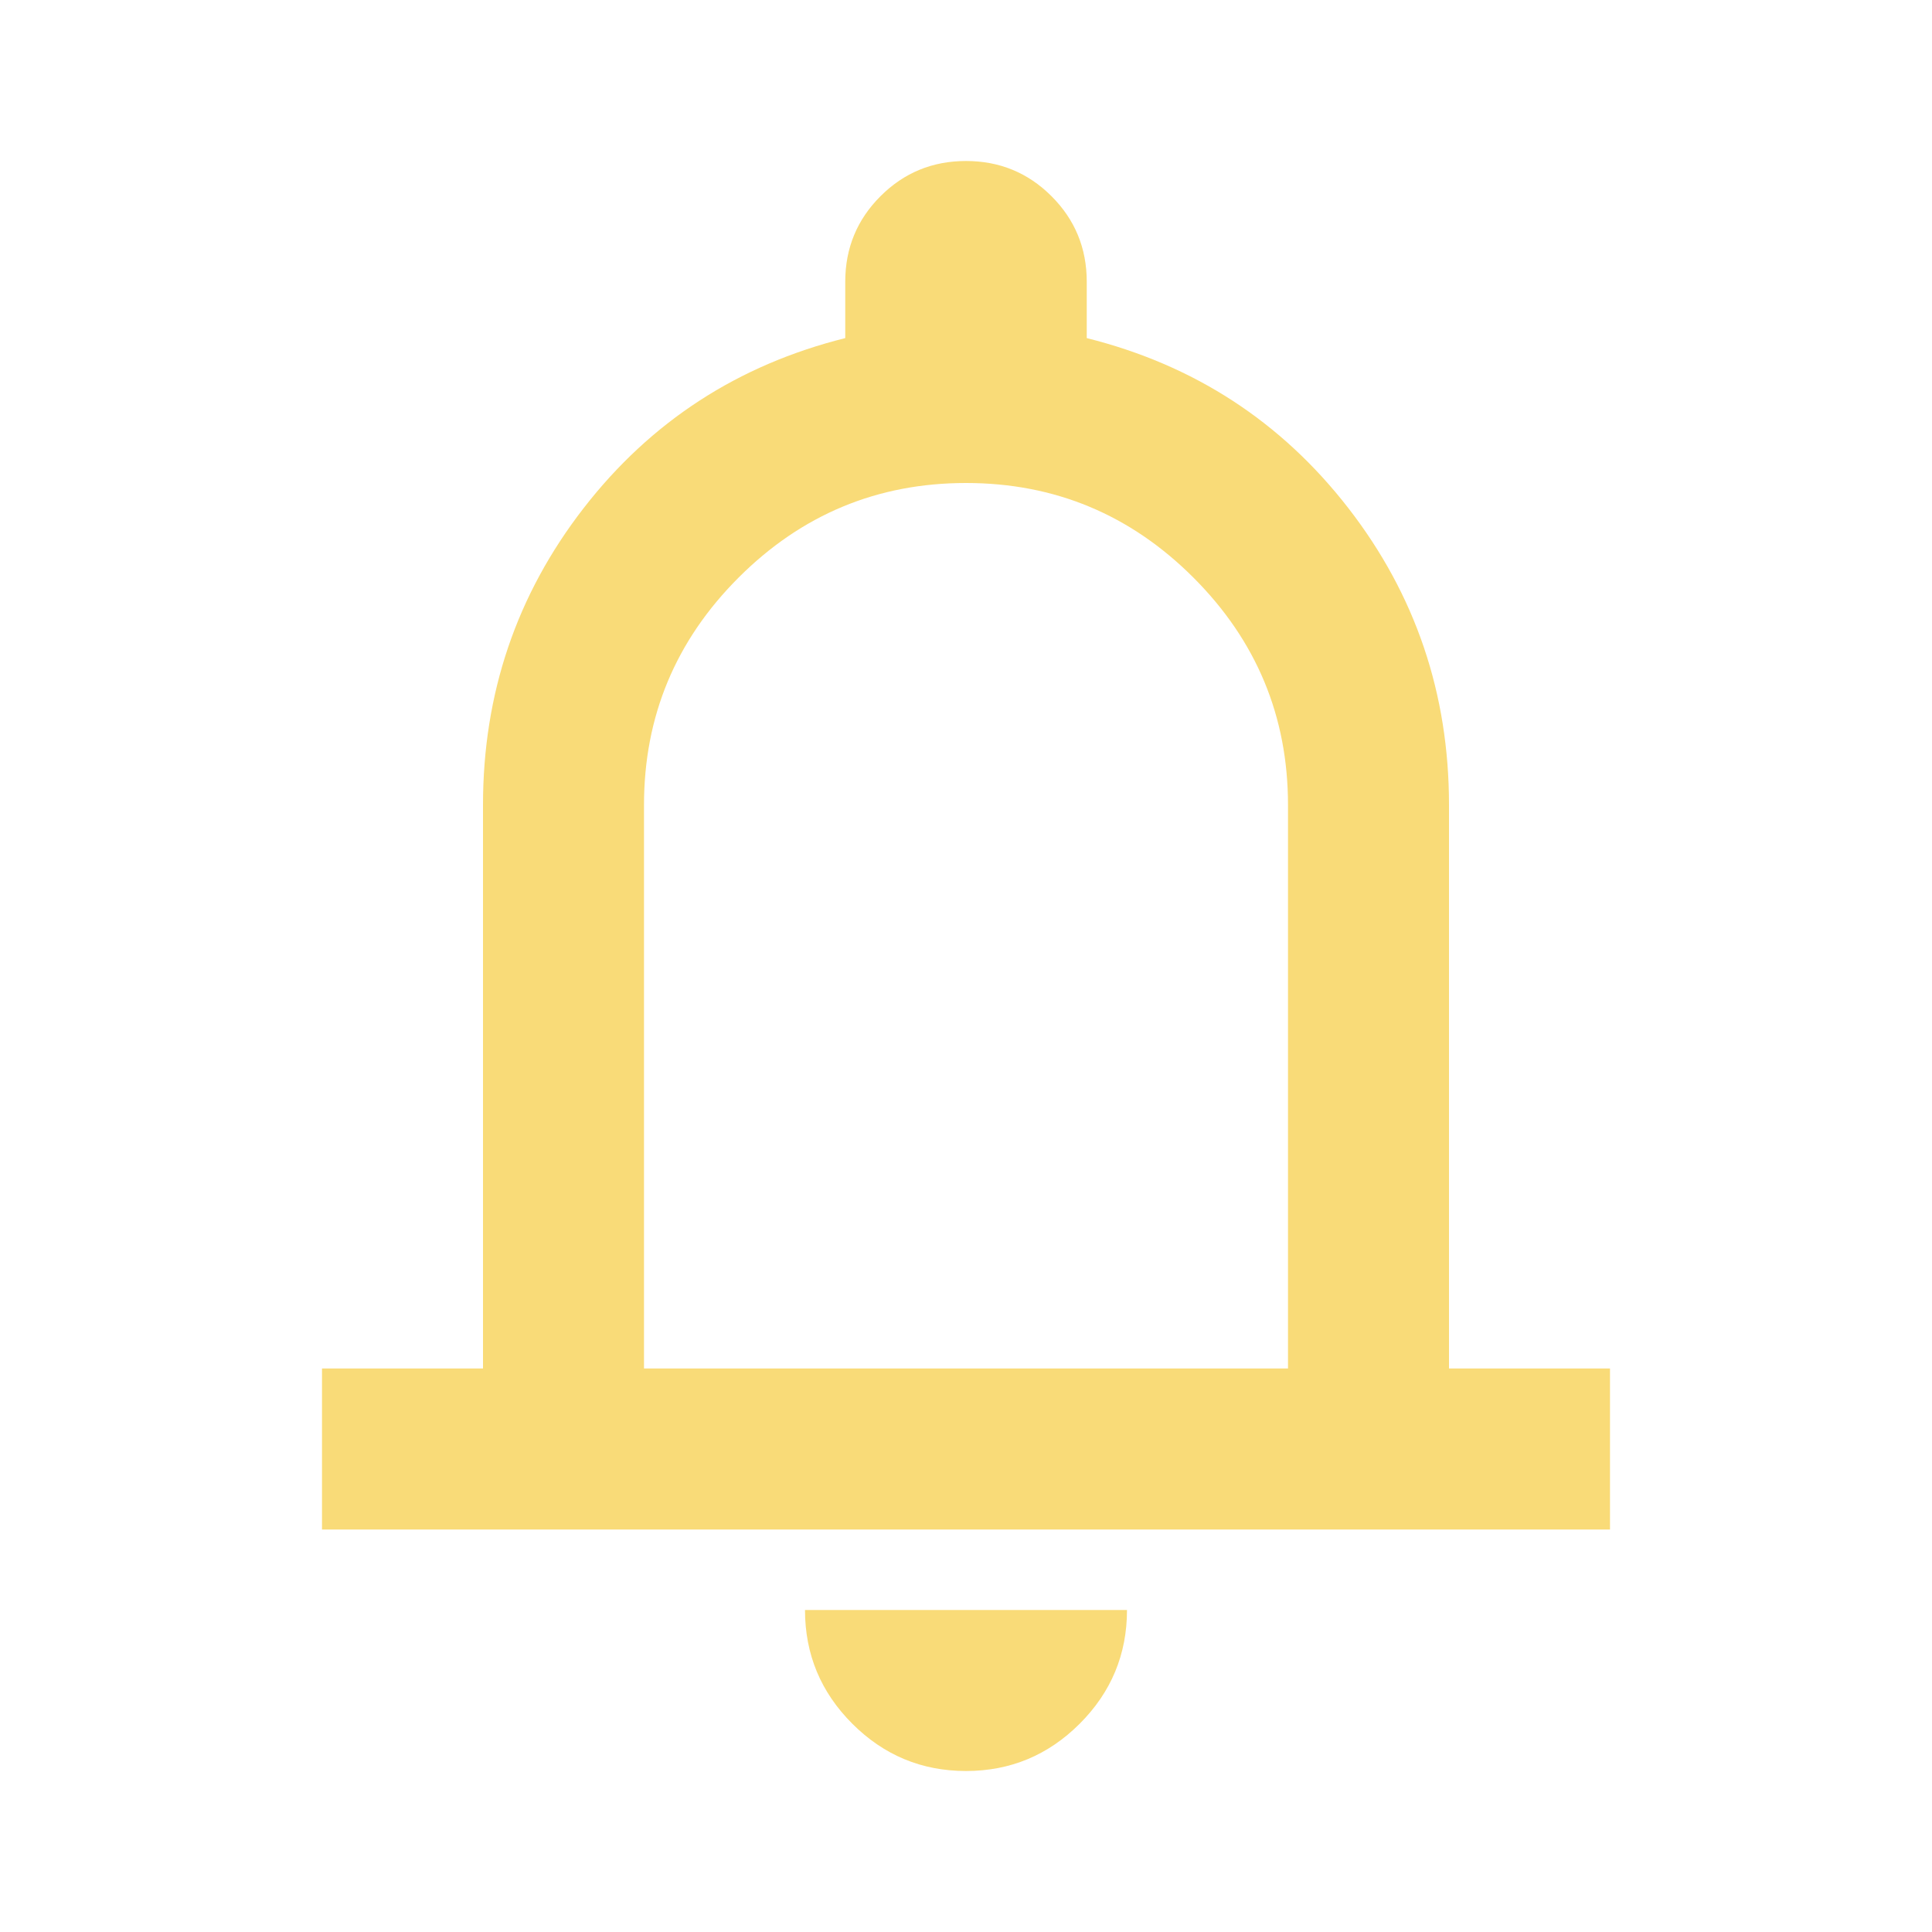
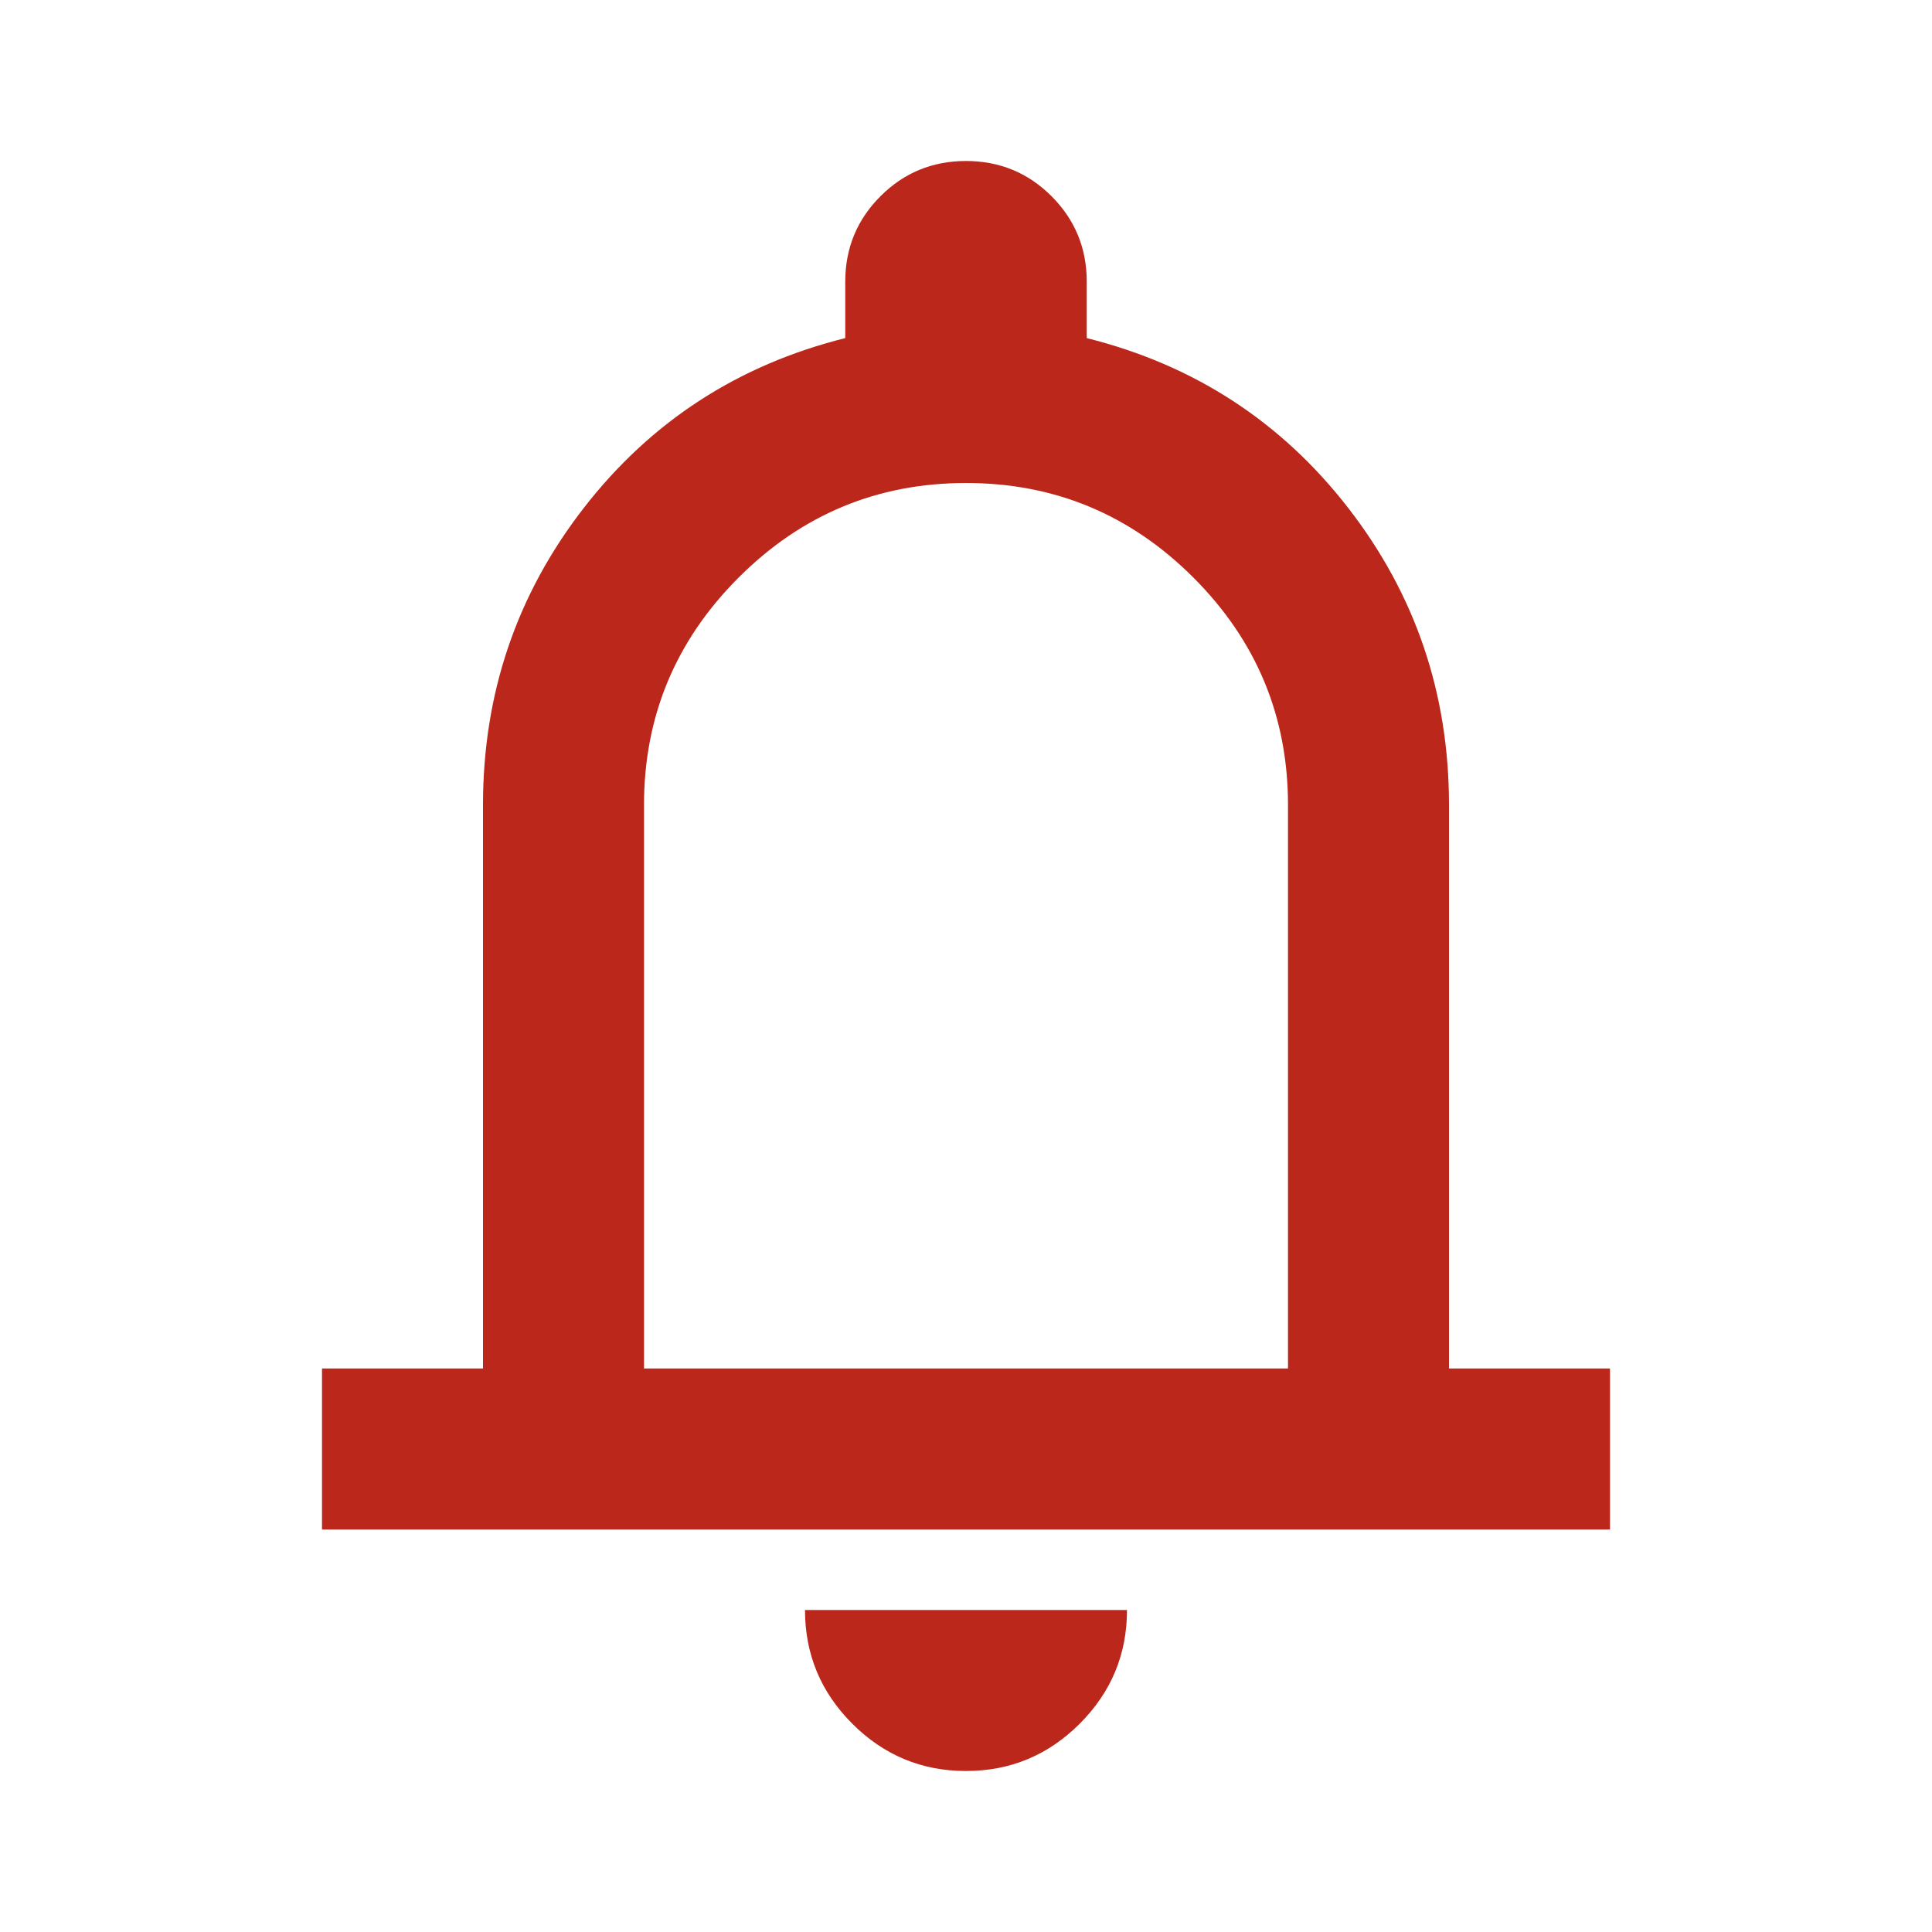
- <svg xmlns="http://www.w3.org/2000/svg" height="24px" viewBox="0 -960 960 960" width="24px" fill="#F9DB78">
+ <svg xmlns="http://www.w3.org/2000/svg" height="24px" viewBox="0 -960 960 960" width="24px" fill="#BB271A">
  <path d="M160-200v-80h80v-280q0-83 50-147.5T420-792v-28q0-25 17.5-42.5T480-880q25 0 42.5 17.5T540-820v28q80 20 130 84.5T720-560v280h80v80H160Zm320-300Zm0 420q-33 0-56.5-23.5T400-160h160q0 33-23.5 56.5T480-80ZM320-280h320v-280q0-66-47-113t-113-47q-66 0-113 47t-47 113v280Z" />
</svg>
